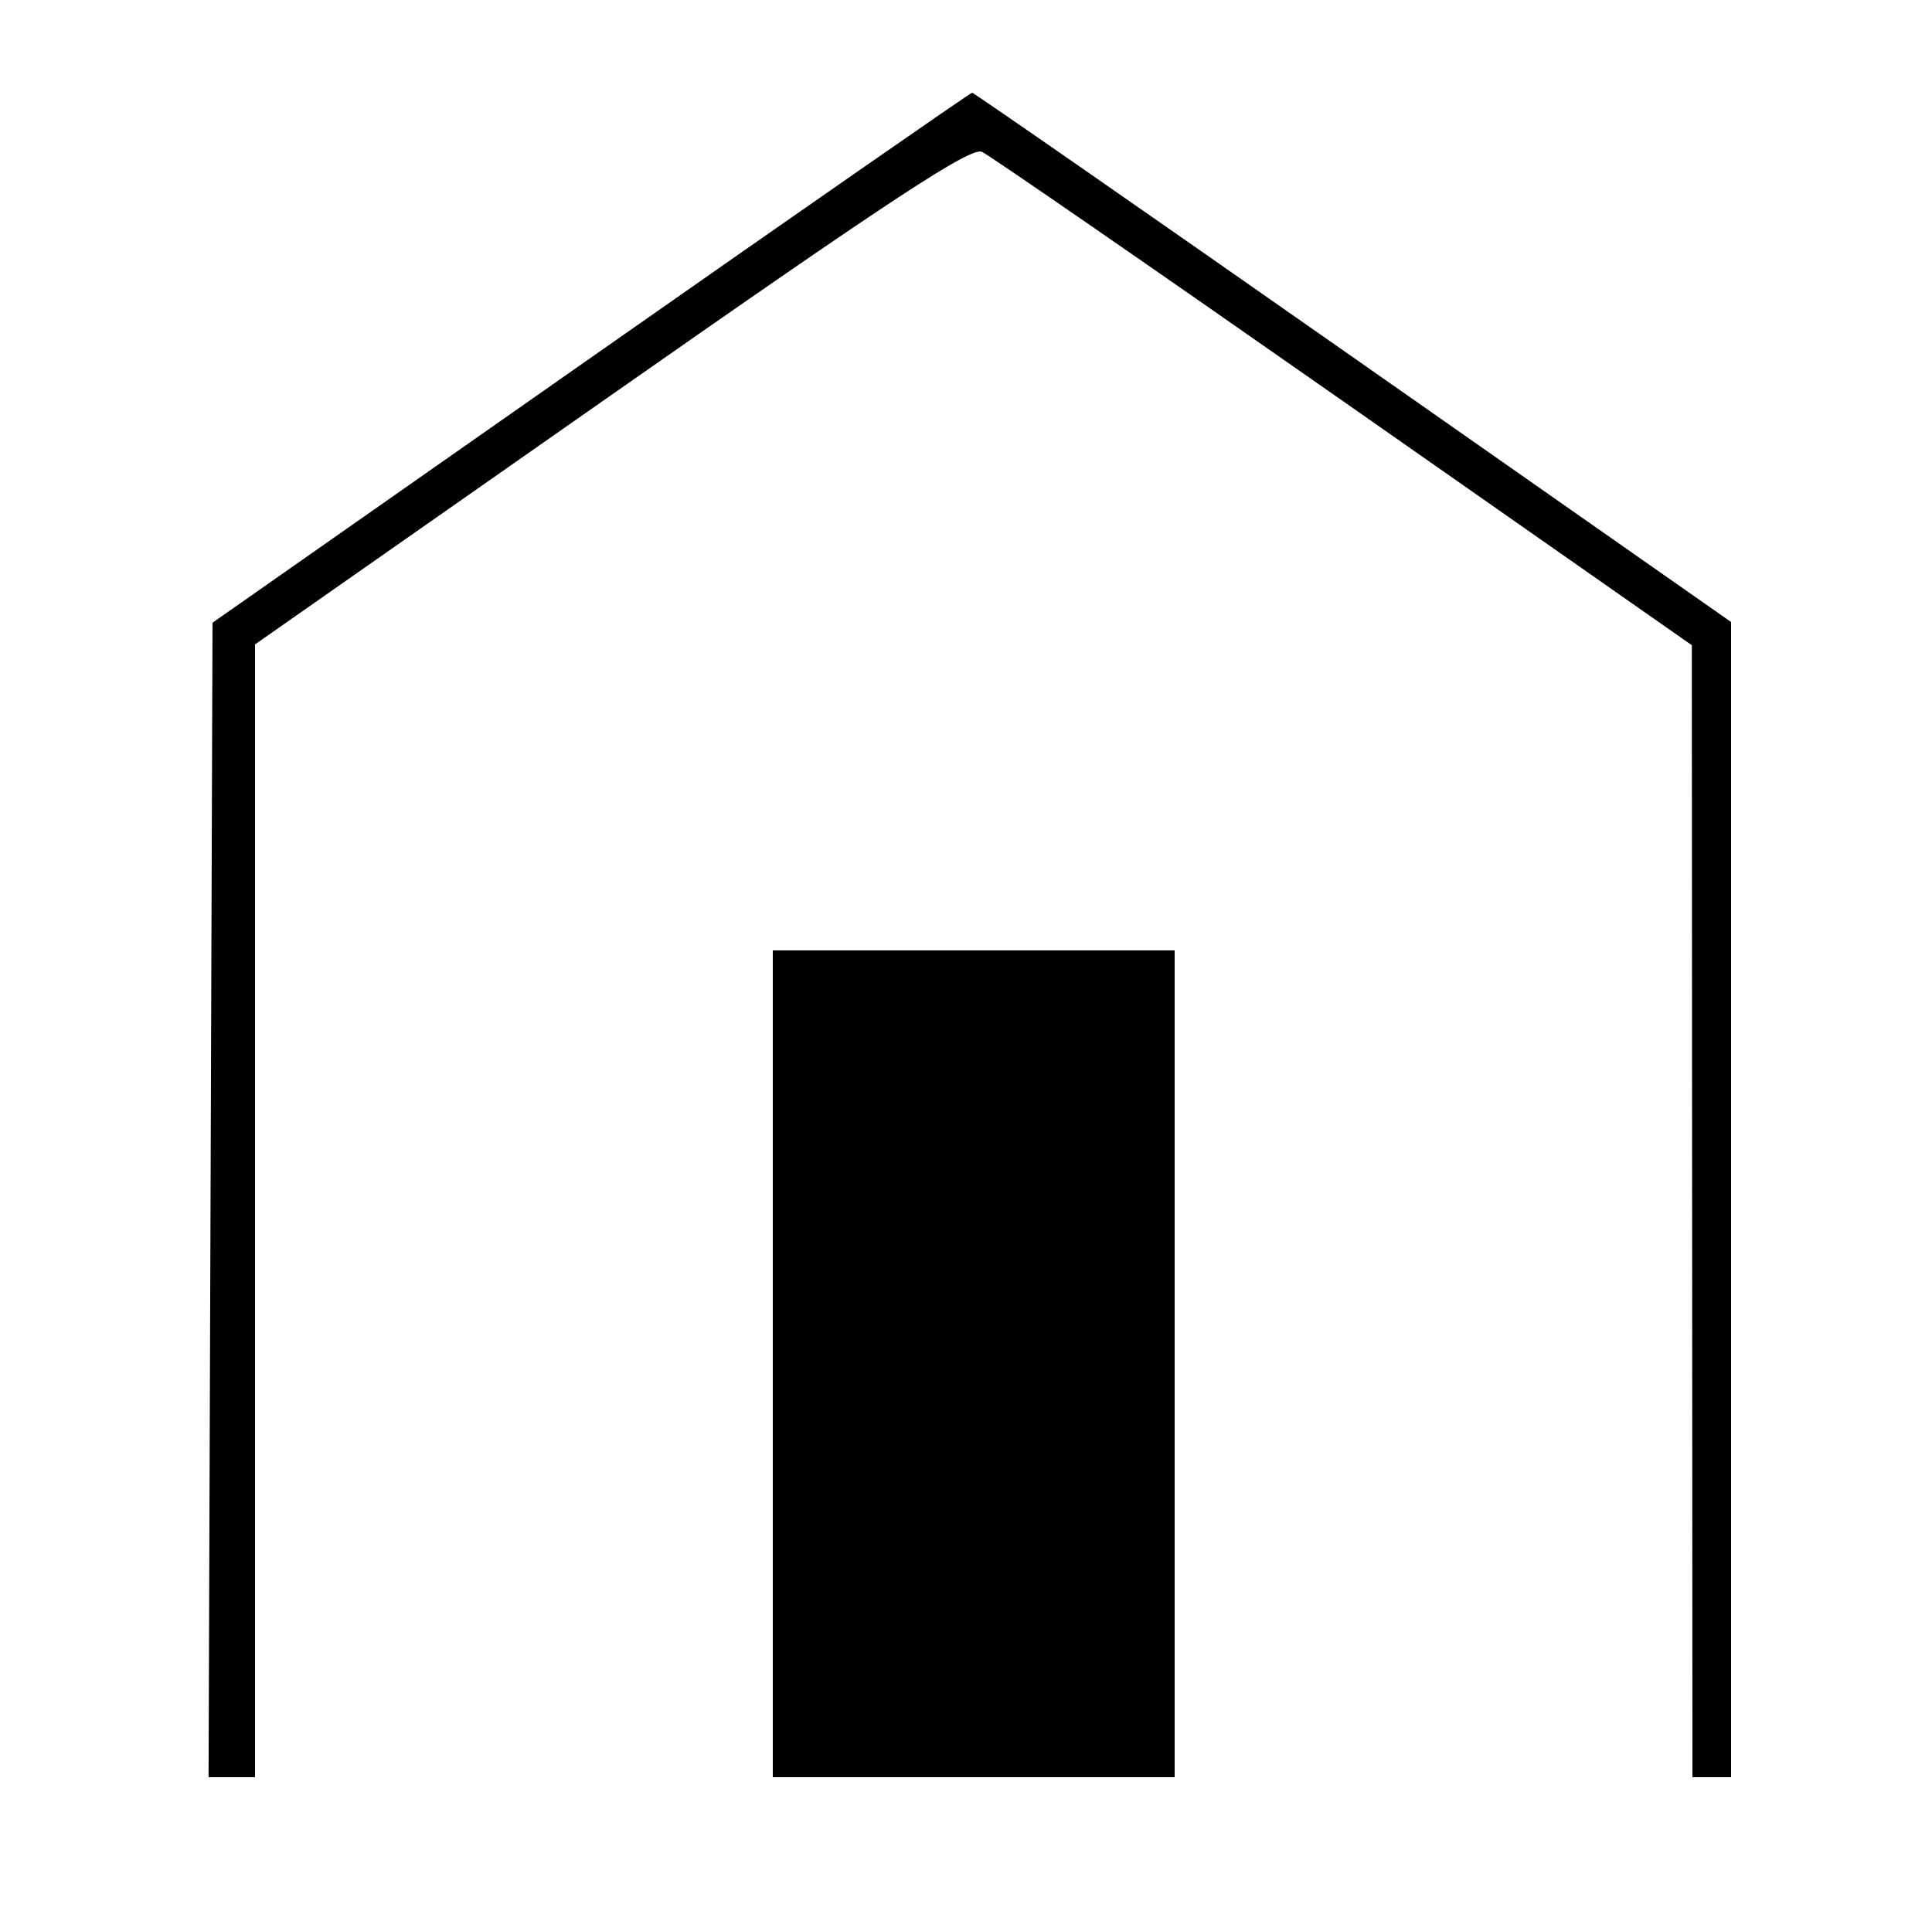
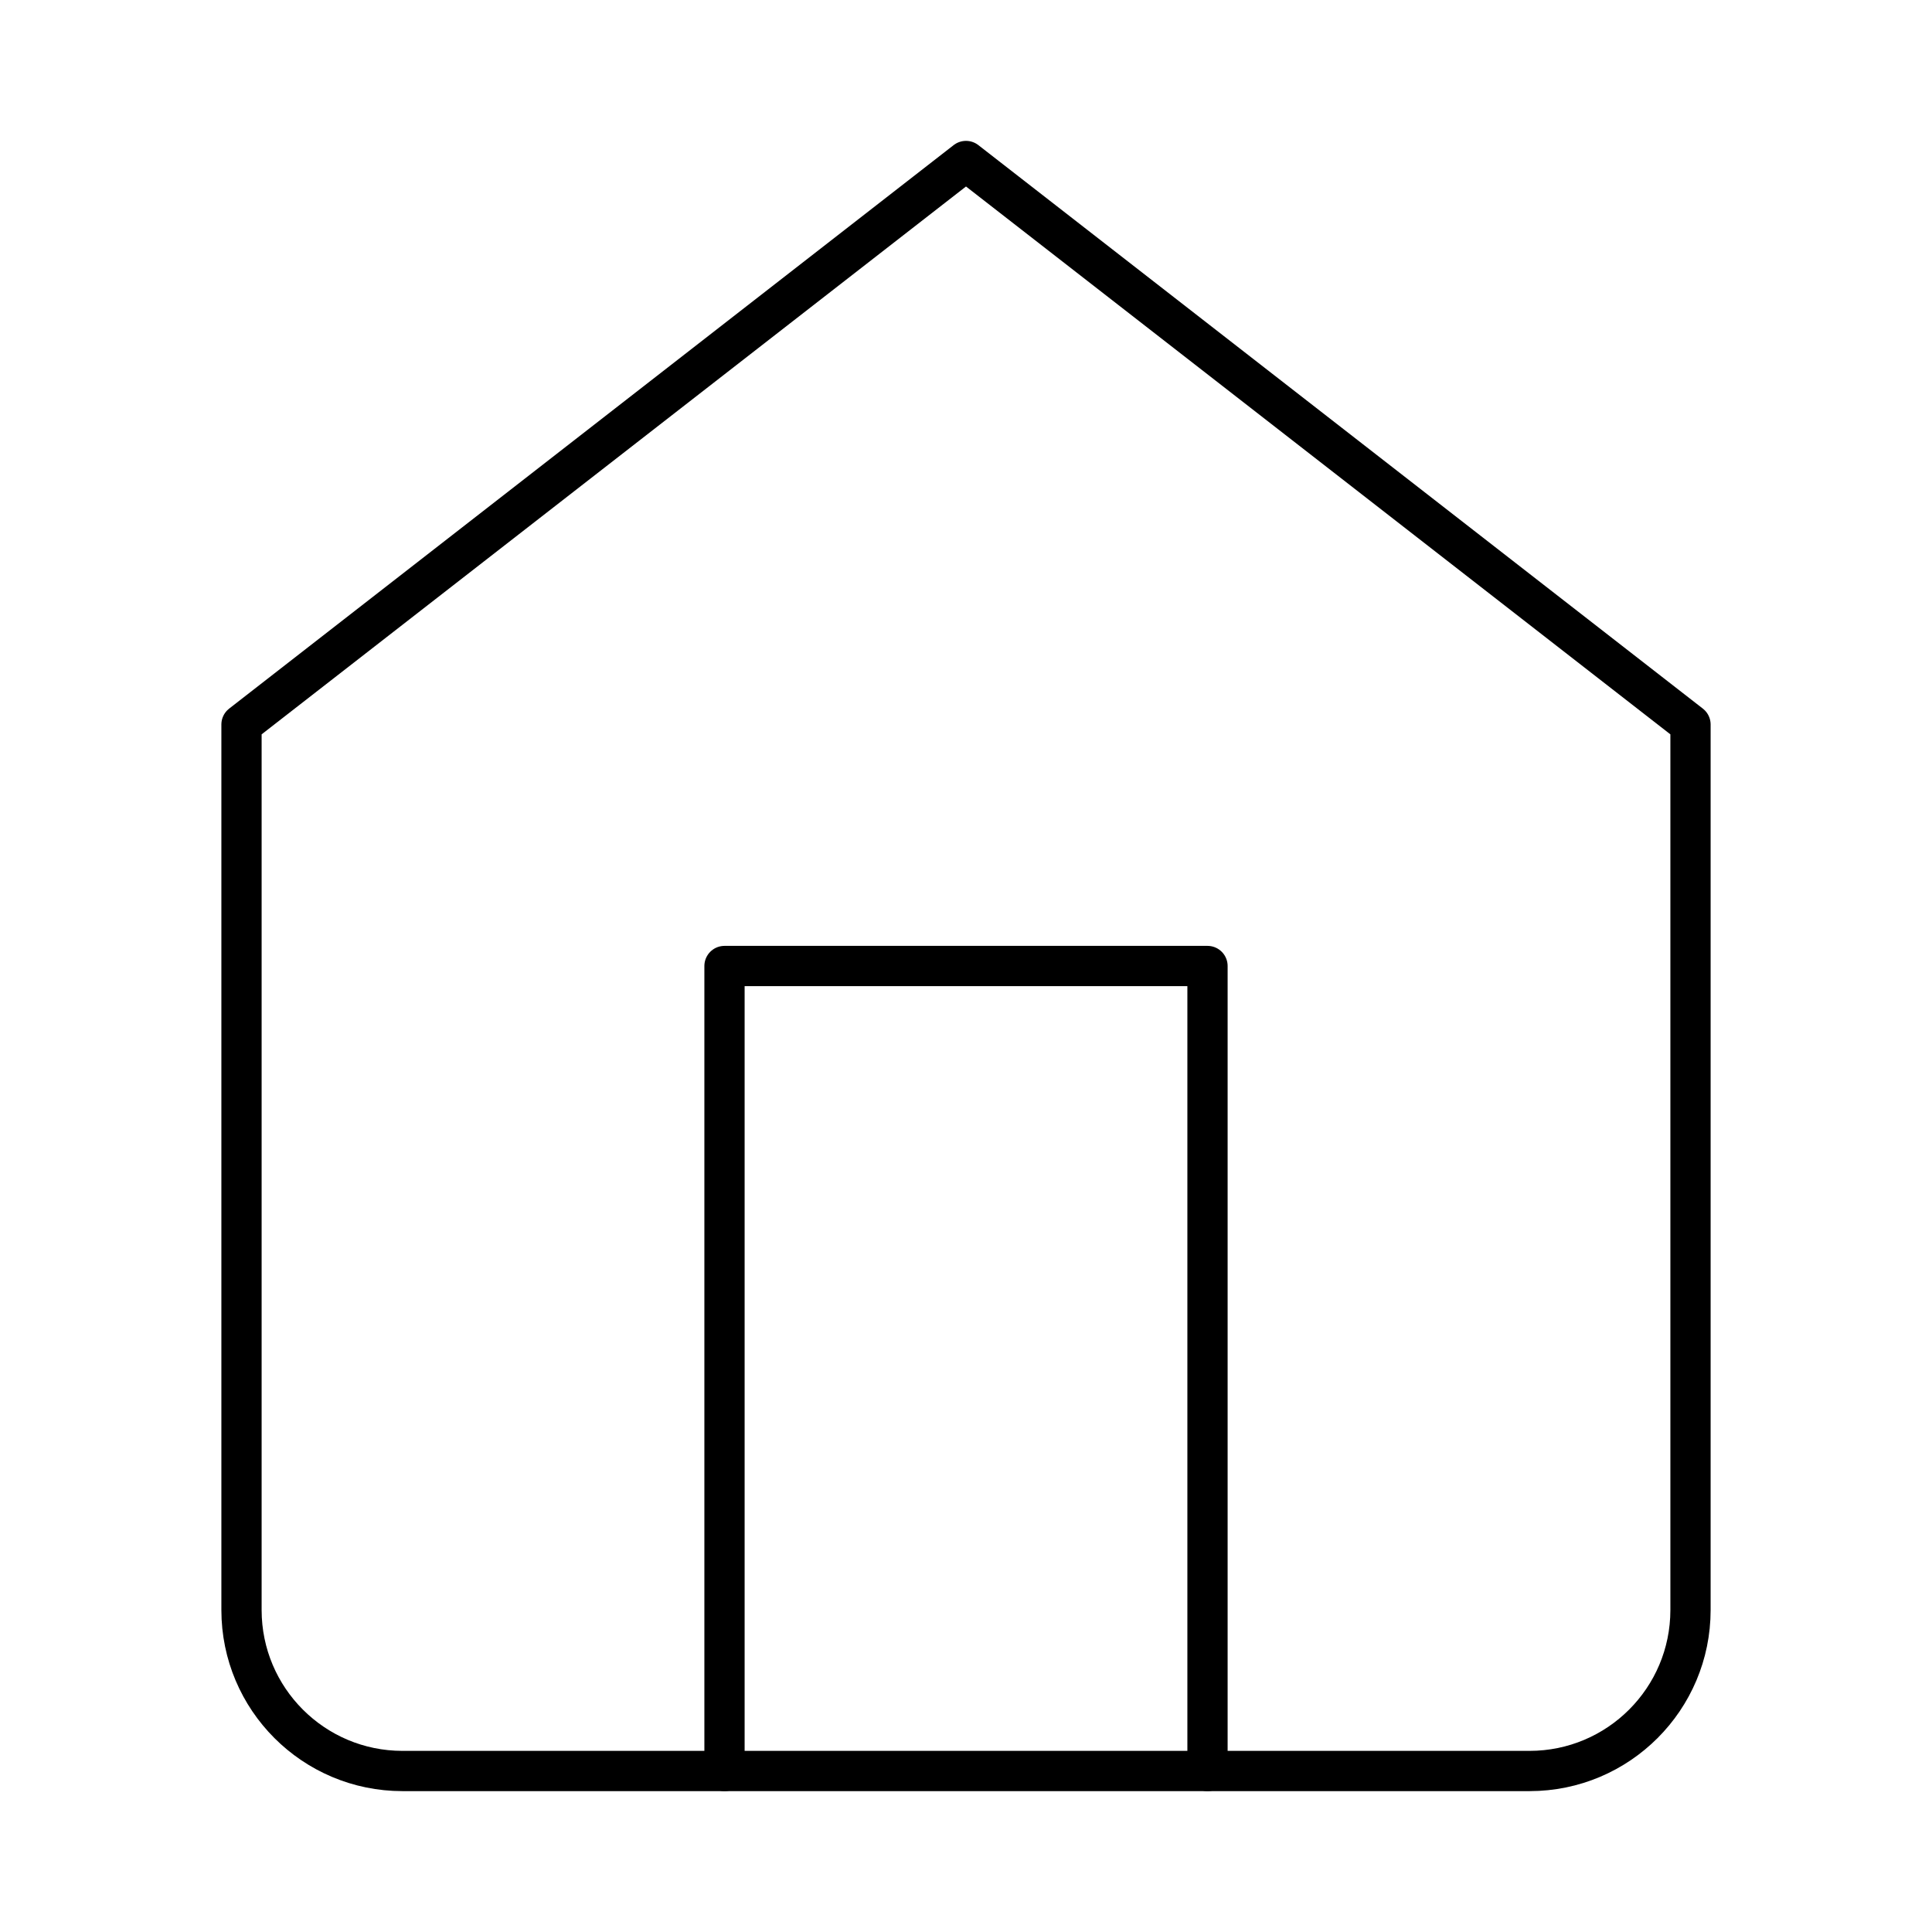
- <svg xmlns="http://www.w3.org/2000/svg" id="svg" version="1.1" width="250" height="249">
-   <path d="M76.451 46.295 L 27.500 80.590 27.244 155.295 L 26.987 230.000 29.994 230.000 L 33.000 230.000 33.000 156.700 L 33.000 83.400 79.129 51.105 C 115.631 25.549,125.636 18.986,127.074 19.655 C 128.072 20.120,149.147 34.675,173.905 52.000 L 218.921 83.500 218.961 156.750 L 219.000 230.000 221.500 230.000 L 224.000 230.000 224.000 155.248 L 224.000 80.497 175.093 46.248 C 148.194 27.412,126.010 12.000,125.794 12.000 C 125.578 12.000,103.374 27.433,76.451 46.295 M100.000 176.500 L 100.000 230.000 126.000 230.000 L 152.000 230.000 152.000 176.500 L 152.000 123.000 126.000 123.000 L 100.000 123.000 100.000 176.500 " stroke="none" fill="black" fill-rule="evenodd" />
+ <svg xmlns="http://www.w3.org/2000/svg" width="100" height="100" viewBox="0 0 24 24" fill="none" stroke="currentColor" stroke-width="0.5" stroke-linecap="round" stroke-linejoin="round" class="feather feather-home">
+   <path d="M3 9l9-7 9 7v11a2 2 0 0 1-2 2H5a2 2 0 0 1-2-2z" />
+   <polyline points="9 22 9 12 15 12 15 22" />
</svg>
